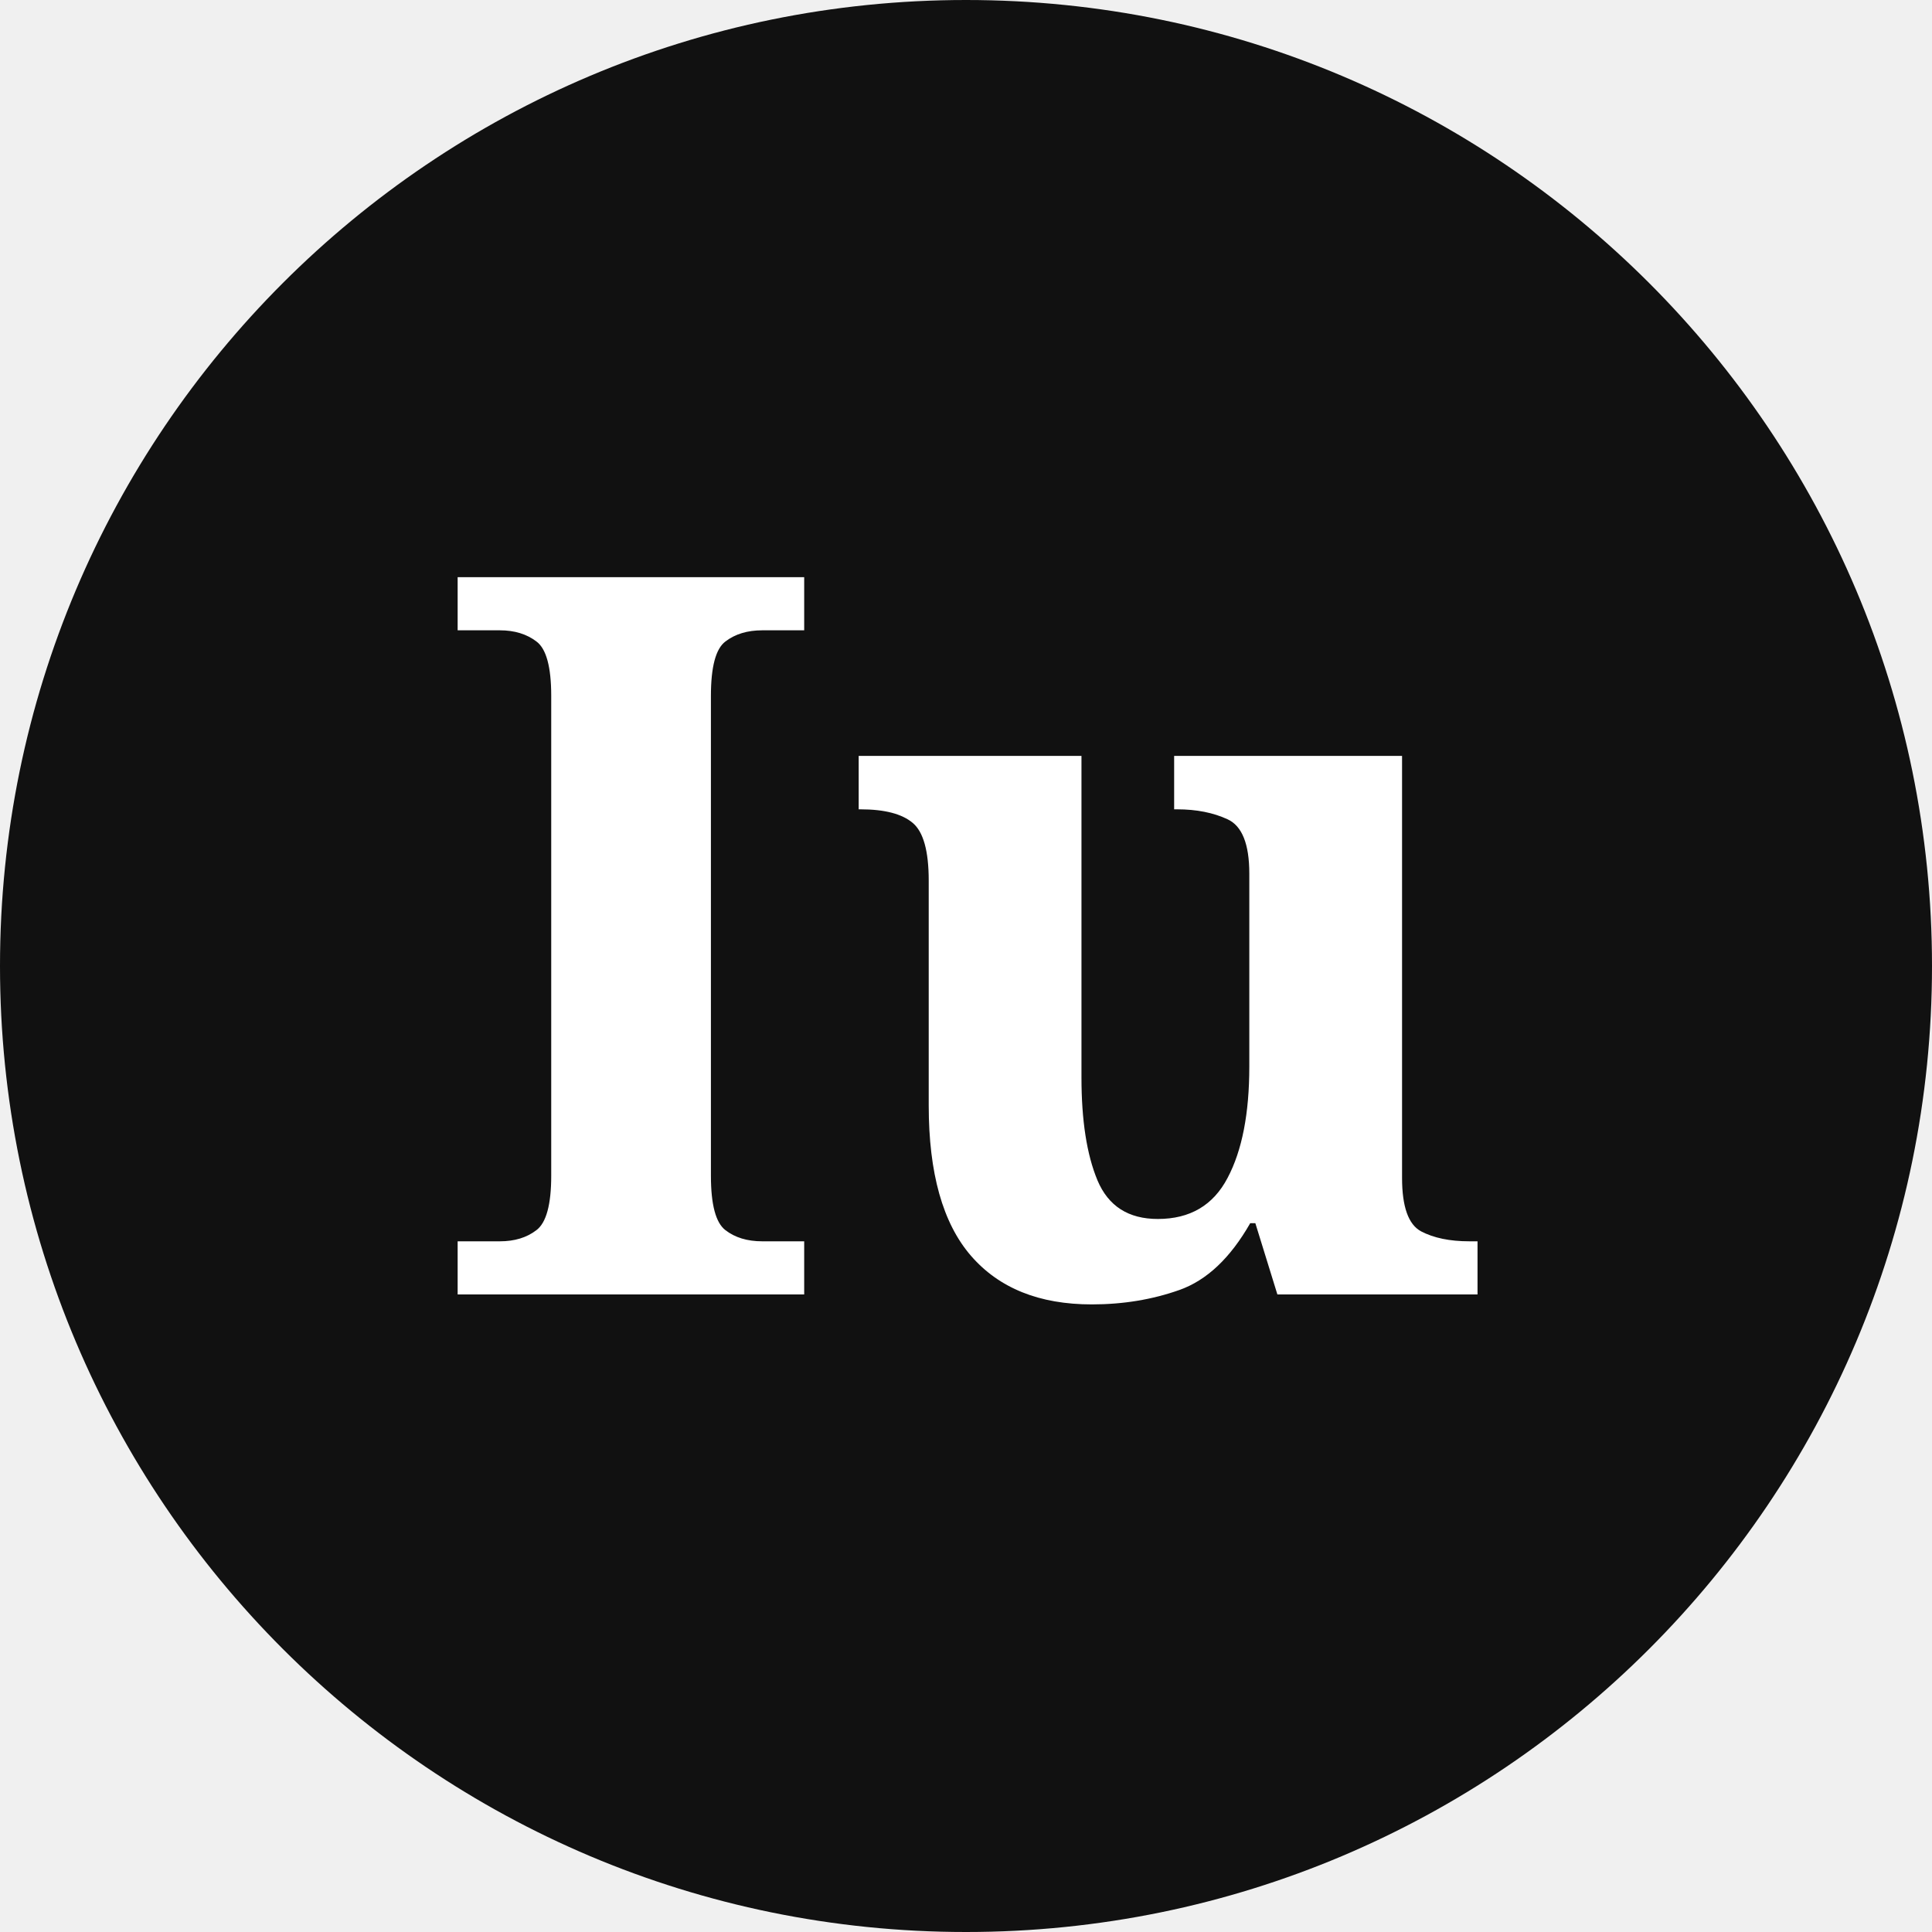
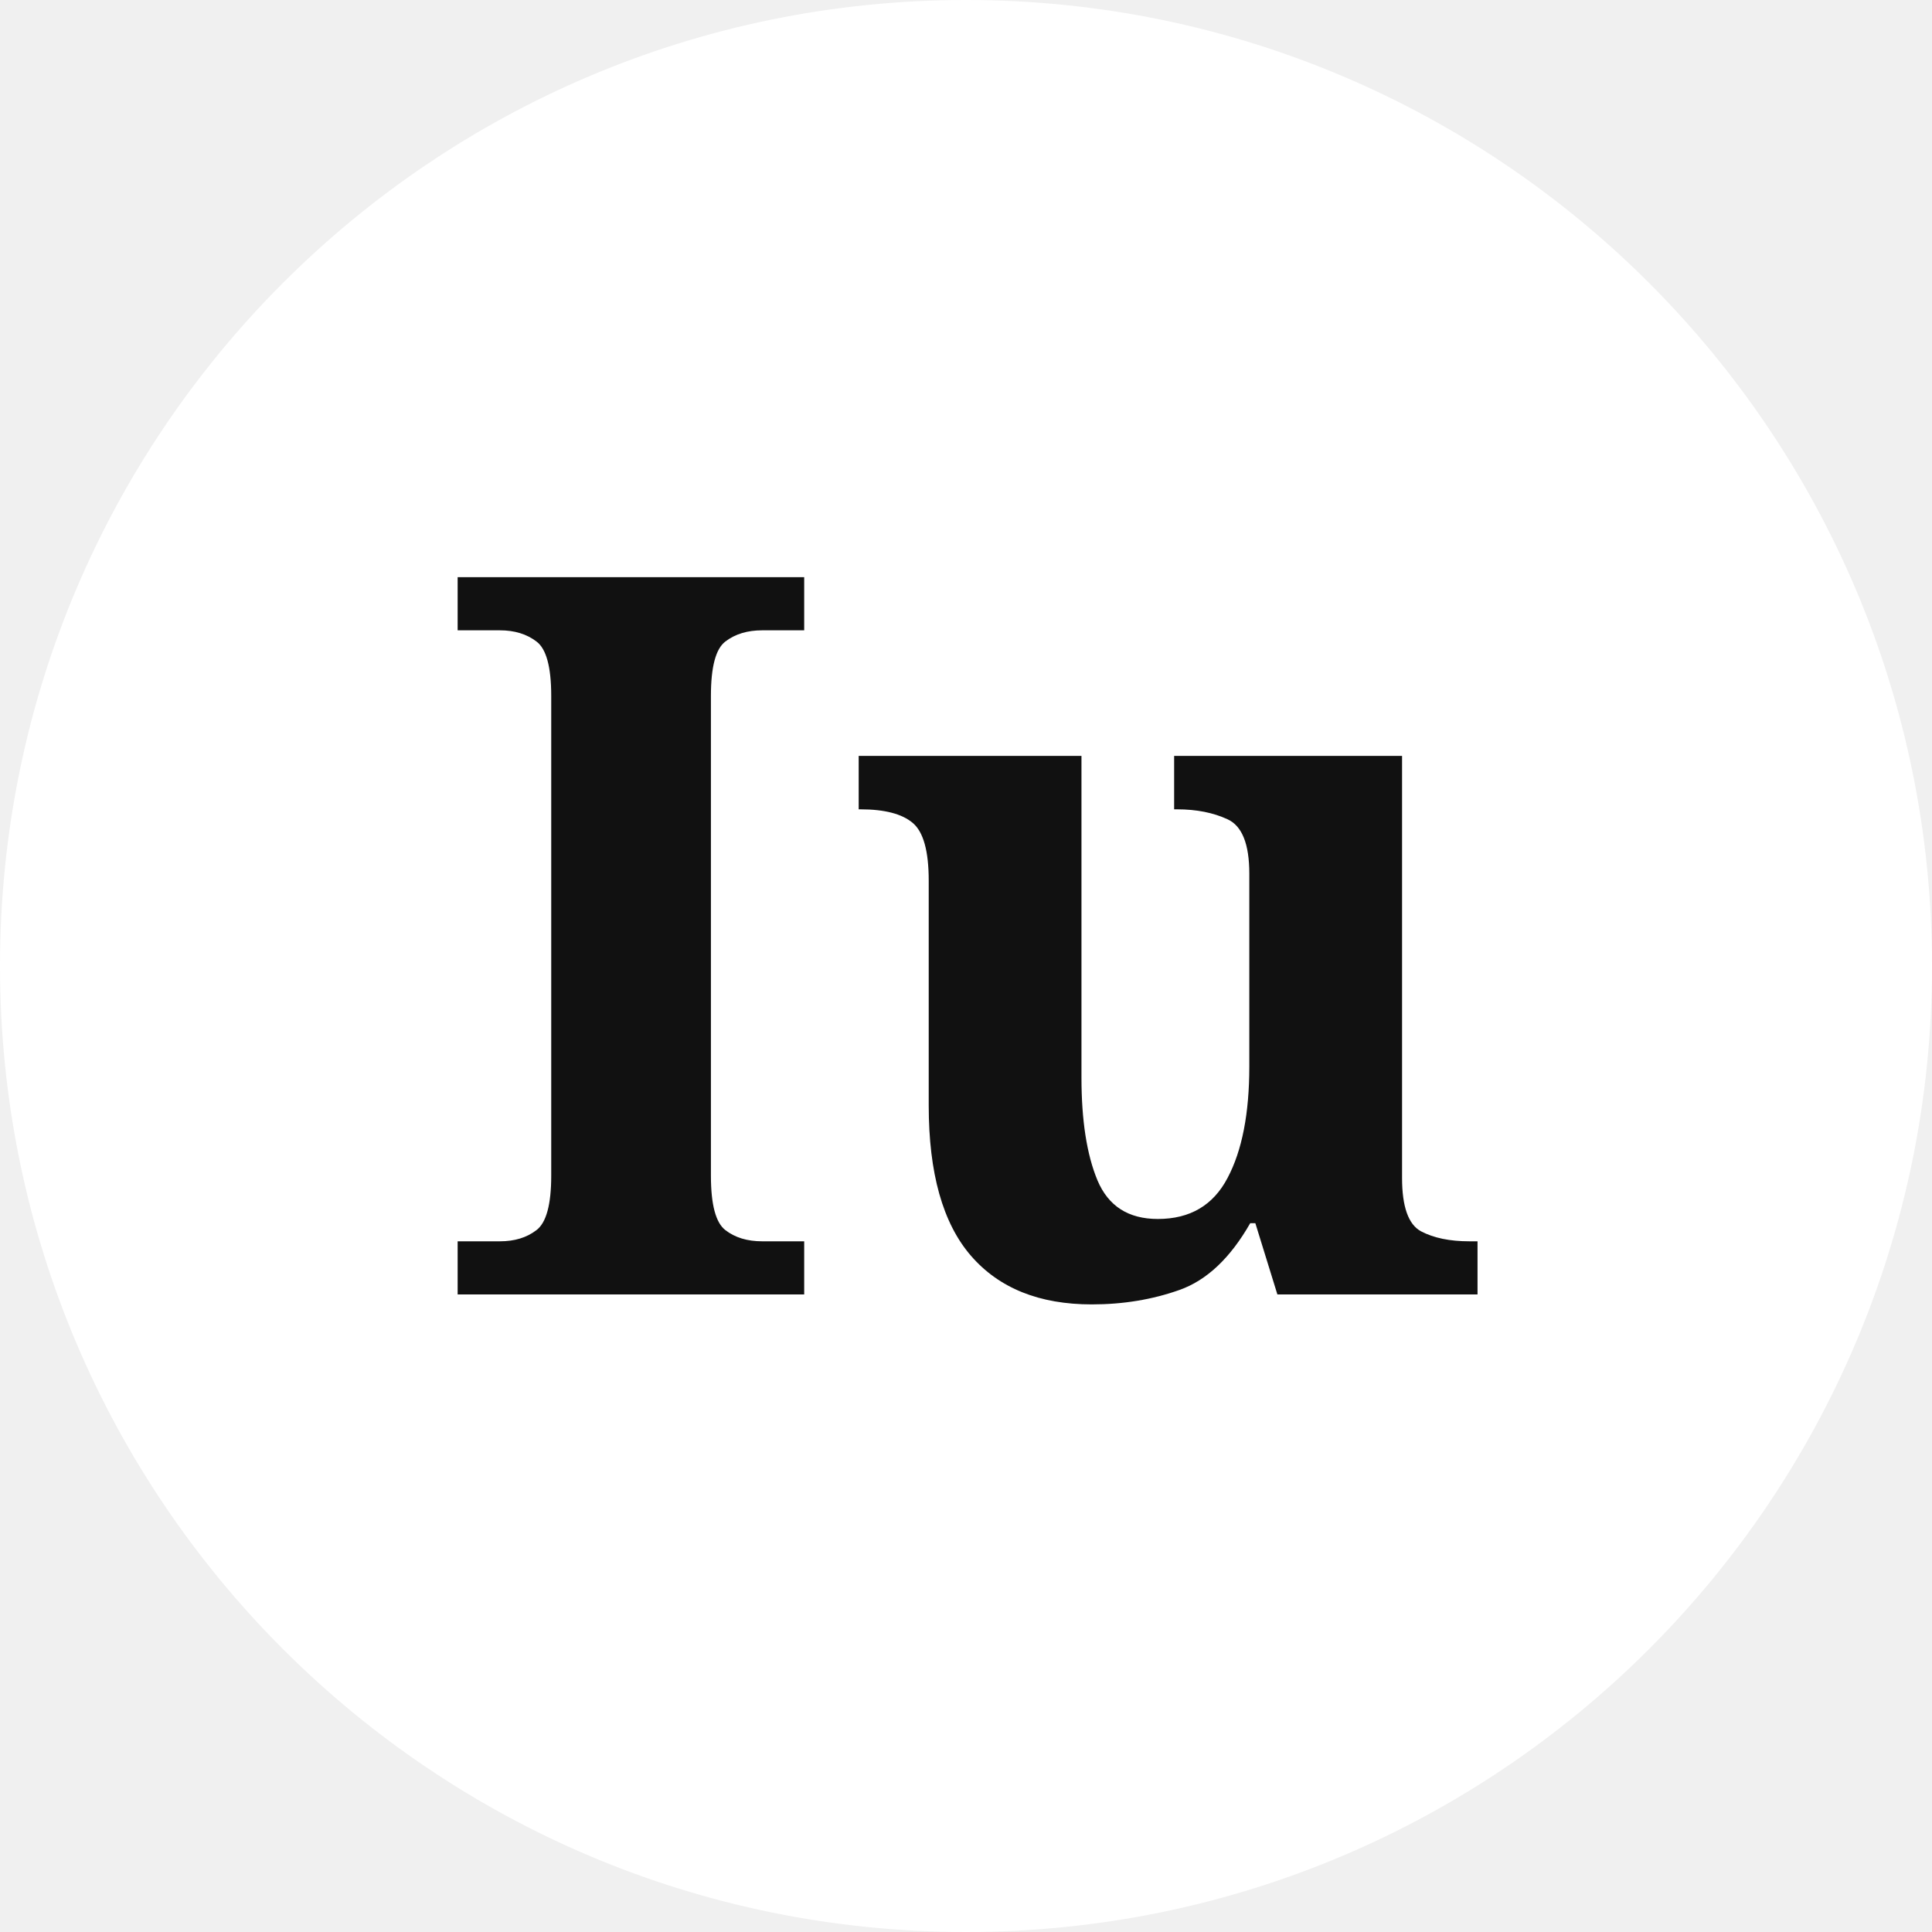
<svg xmlns="http://www.w3.org/2000/svg" viewBox="0 0 100 100">
-   <circle cx="50" cy="50" r="50" fill="#111111" />
-   <text x="50" y="67" text-anchor="middle" font-family="Georgia, serif" font-size="52" font-weight="700" fill="white">Iu</text>
+   <circle cx="50" cy="50" r="50" fill="white" />
+   <text x="50" y="67" text-anchor="middle" font-family="Georgia, serif" font-size="52" font-weight="700" fill="#111111">Iu</text>
</svg>
